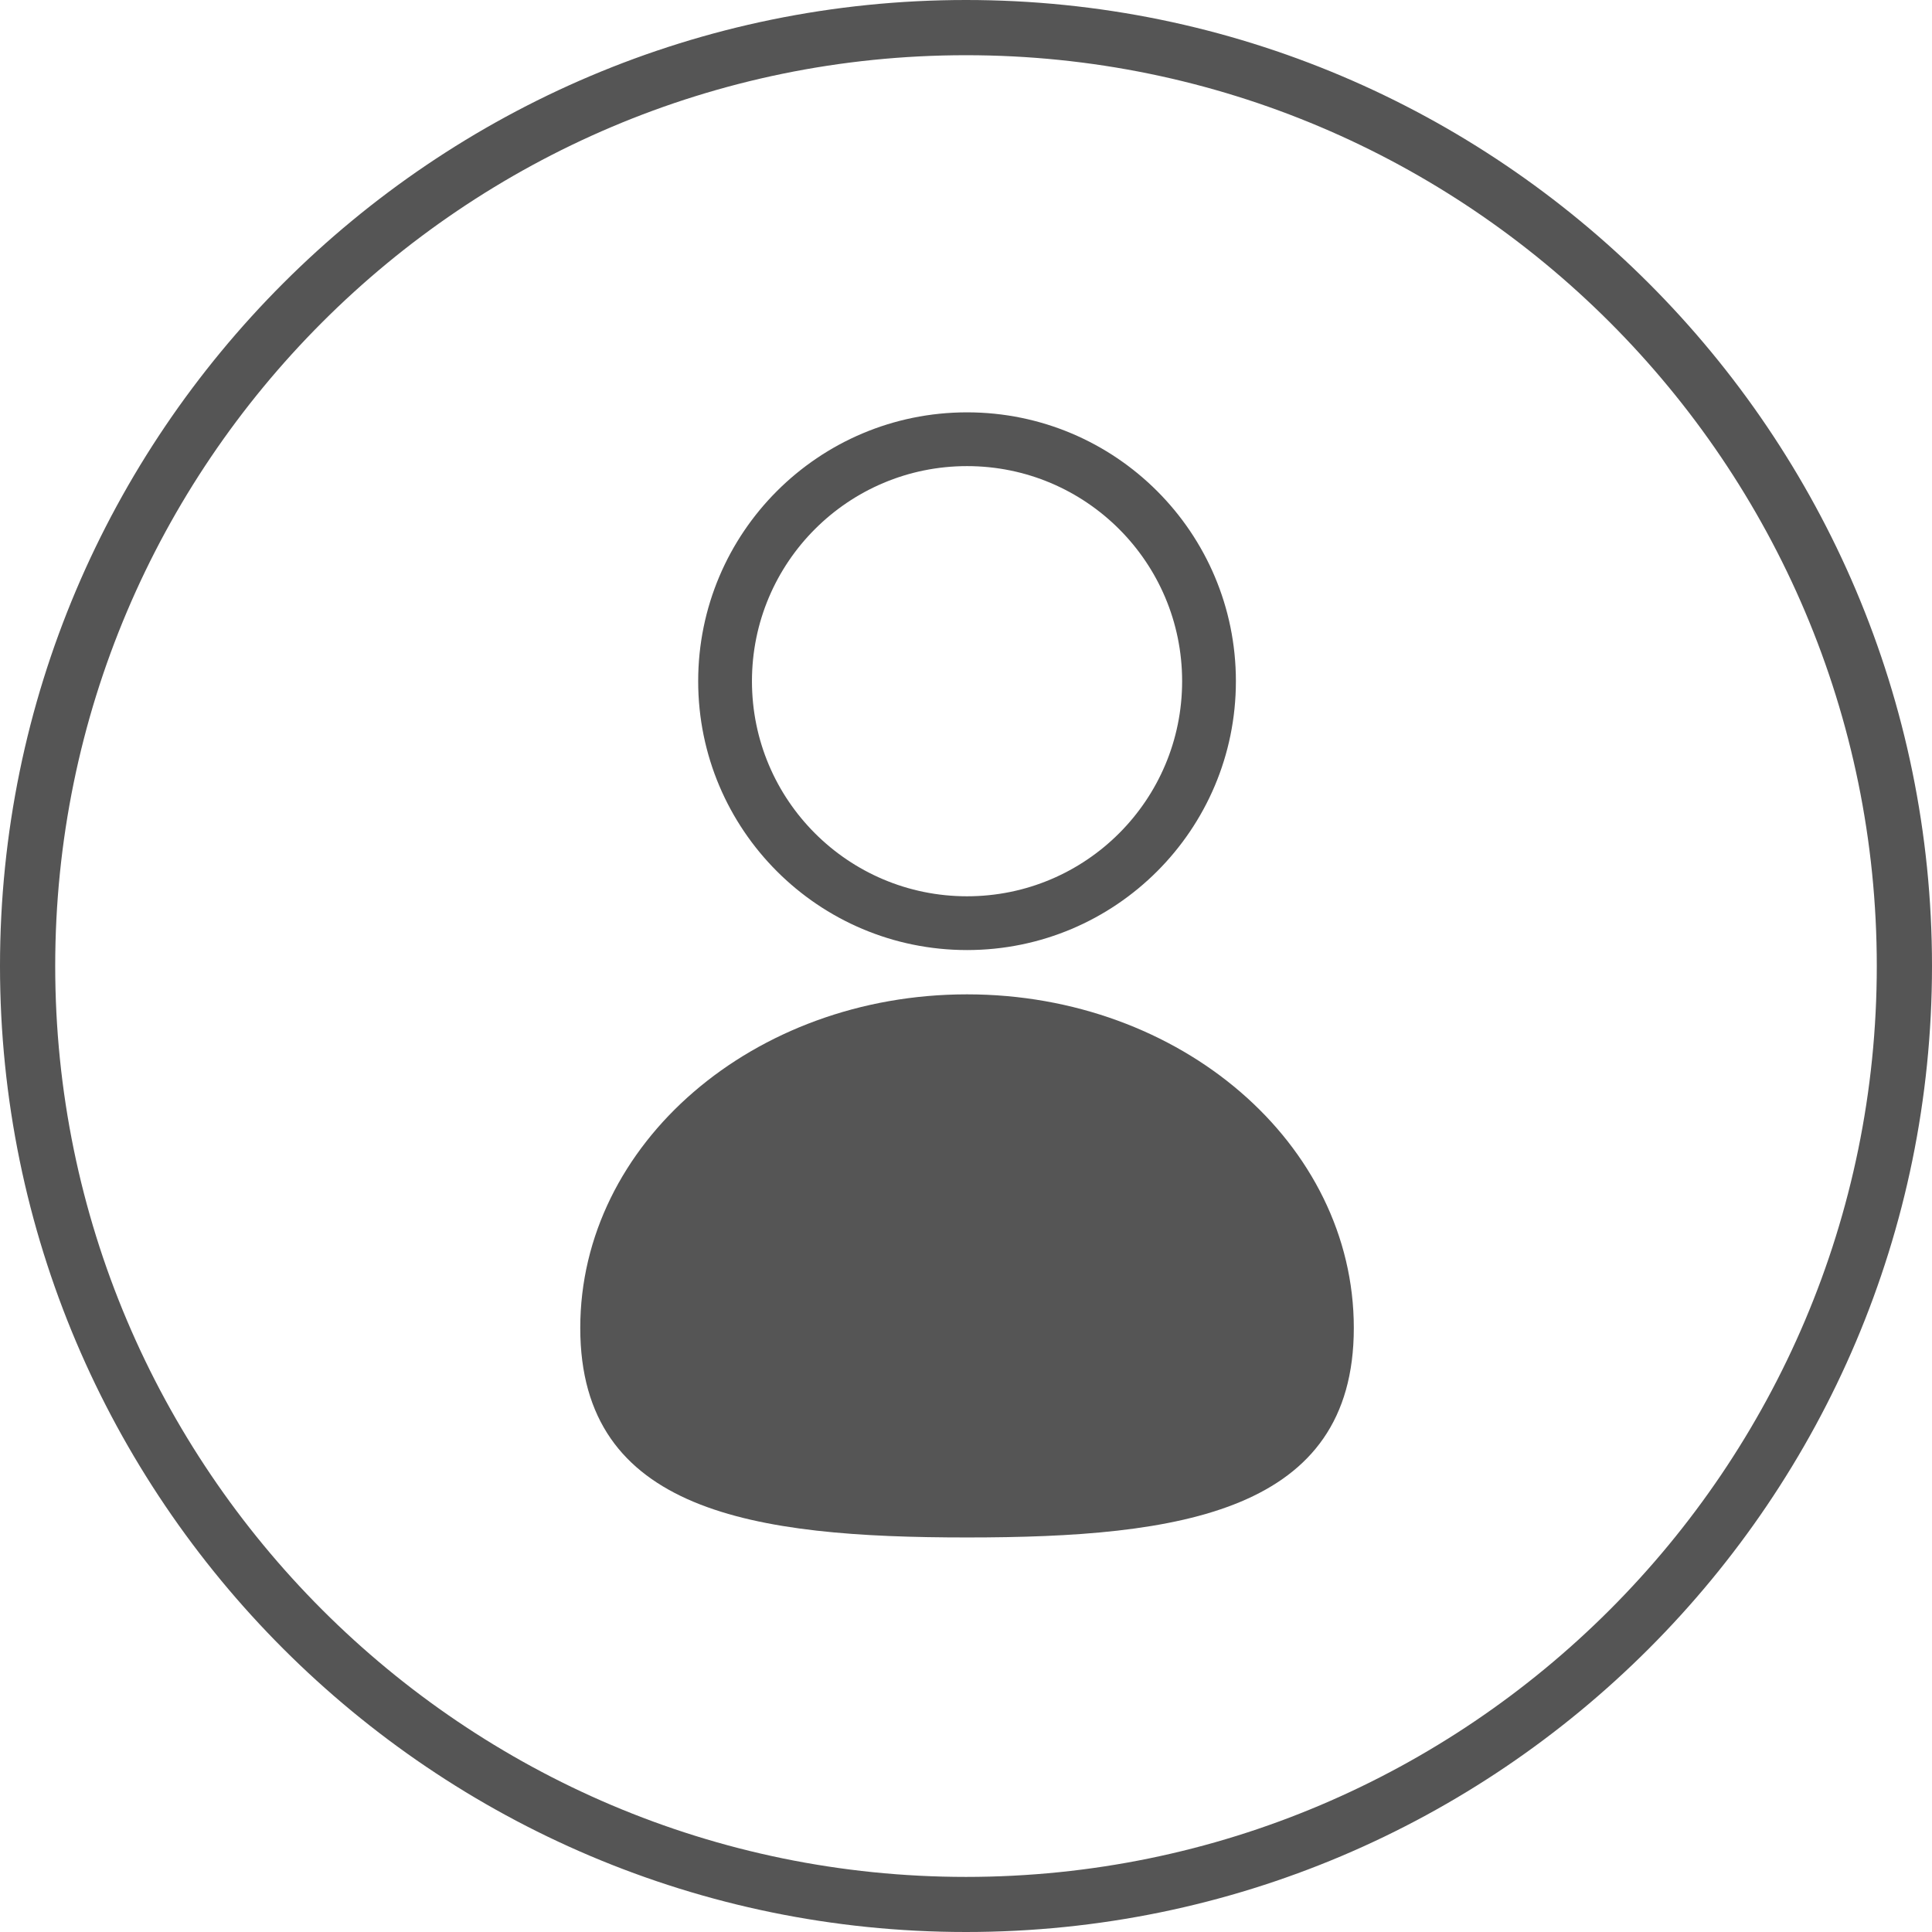
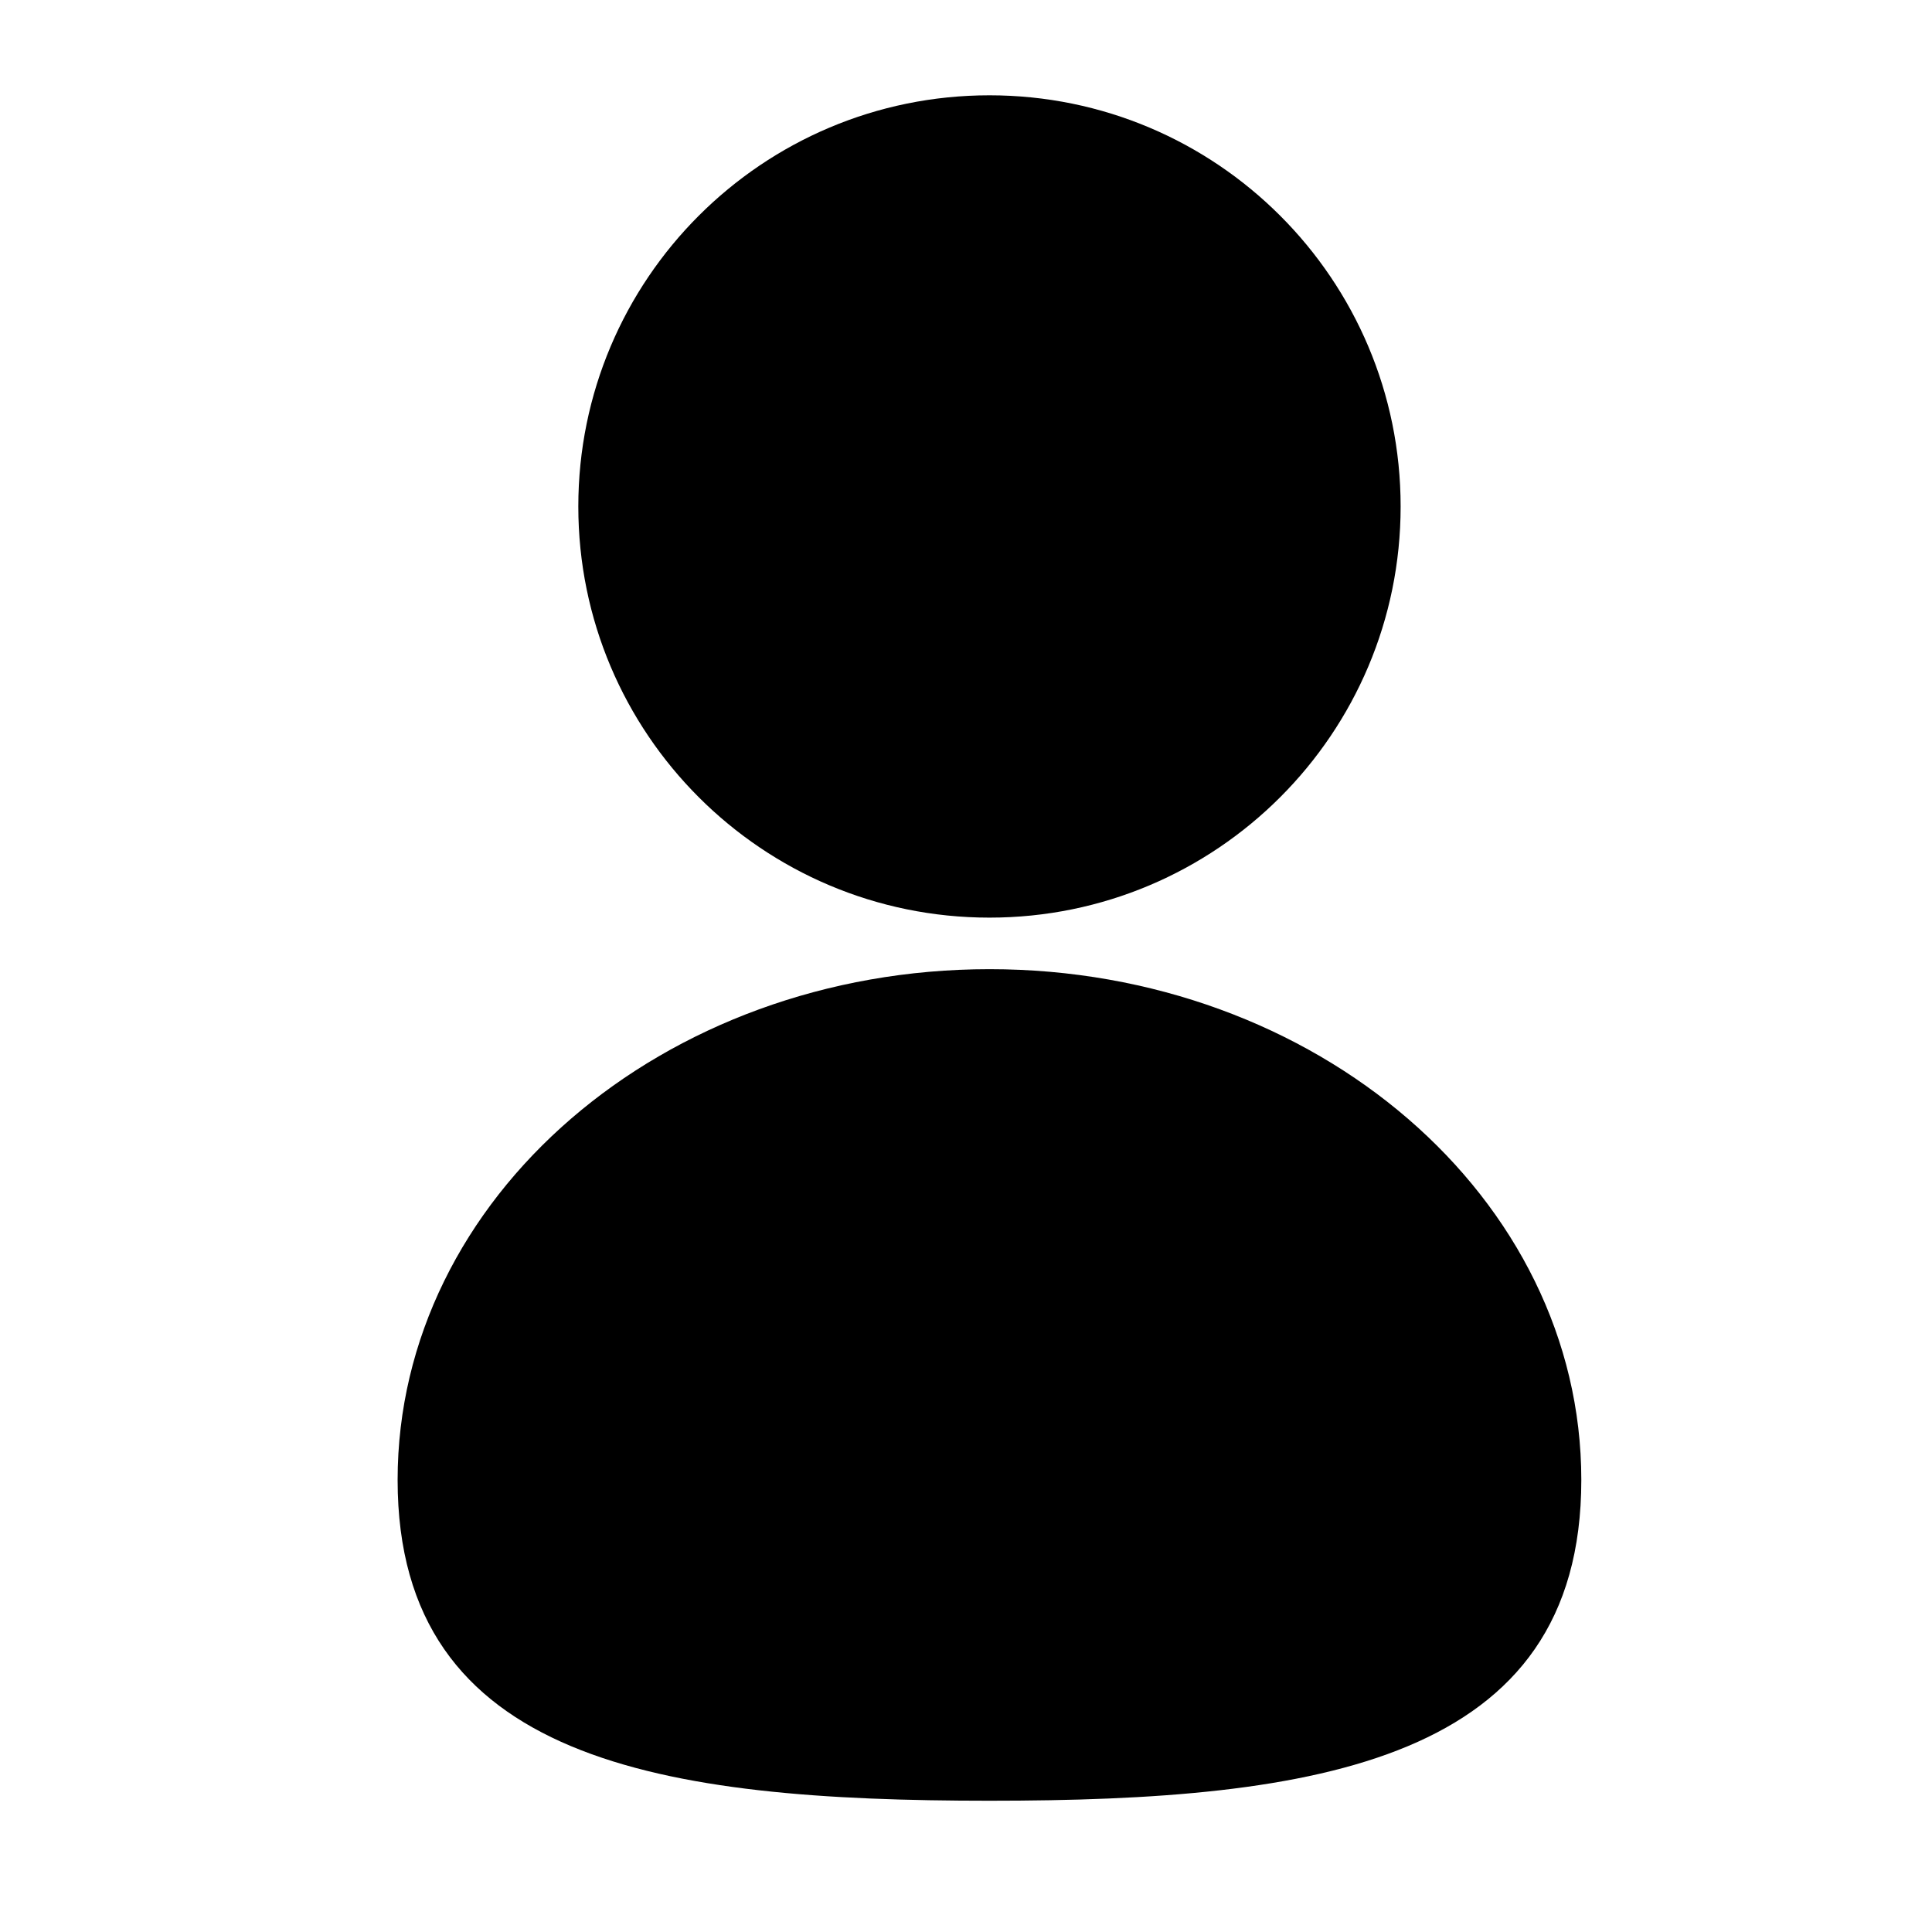
- <svg xmlns="http://www.w3.org/2000/svg" id="图层_1" data-name="图层 1" viewBox="0 0 819.2 819.2">
+ <svg xmlns="http://www.w3.org/2000/svg" t="1608306893445" class="icon" viewBox="0 0 1024 1024" version="1.1" p-id="9140" width="200" height="200">
  <defs>
-     <style>.cls-1{fill:none;}.cls-2{clip-path:url(#clip-path);}.cls-3{fill:#555;}</style>
-     <clipPath id="clip-path" transform="translate(310.04 309.84)">
-       <rect class="cls-1" x="-309.92" y="-310.36" width="819.84" height="820.72" />
-     </clipPath>
+     <style type="text/css" />
  </defs>
-   <g class="cls-2">
-     <path class="cls-3" d="M99.56,509.36c-225.87,0-409.6-183.73-409.6-409.6s183.73-409.6,409.6-409.6,409.6,183.73,409.6,409.6-183.74,409.6-409.6,409.6Zm0-795.79c-213,0-386.19,173.2-386.19,386.19S-113.43,486,99.56,486,485.75,312.75,485.75,99.76,312.55-286.43,99.56-286.43Zm0,0" transform="translate(310.04 309.84)" />
-   </g>
-   <path class="cls-3" d="M264,253.22c0,78.13-73.43,88.85-164,88.85S-64,331.35-64,253.23,9.43,111.78,100,111.78,264,175.11,264,253.22Z" transform="translate(310.04 309.84)" />
-   <path class="cls-3" d="M100-135A114,114,0,0,0-14-21,114,114,0,0,0,100,93,114,114,0,0,0,214-21,114,114,0,0,0,100-135Zm0,205.2A91.2,91.2,0,0,1,8.8-21,91.2,91.2,0,0,1,100-112.2,91.2,91.2,0,0,1,191.2-21,91.2,91.2,0,0,1,100,70.2Z" transform="translate(310.04 309.84)" />
+   <path d="M742.362 268.438c0 120.353-97.569 217.923-217.929 217.923-120.348 0-217.915-97.564-217.915-217.923 0-120.353 97.57-217.924 217.915-217.924 120.361 0 217.929 97.564 217.929 217.924z" p-id="9141" />
+   <path d="M838.128 784.393c0 149.514-140.451 170.032-313.698 170.032-173.233 0-313.684-20.503-313.684-170.022 0-149.51 140.449-270.721 313.698-270.721 173.245-0.004 313.684 121.204 313.684 270.707z" p-id="9142" />
</svg>
